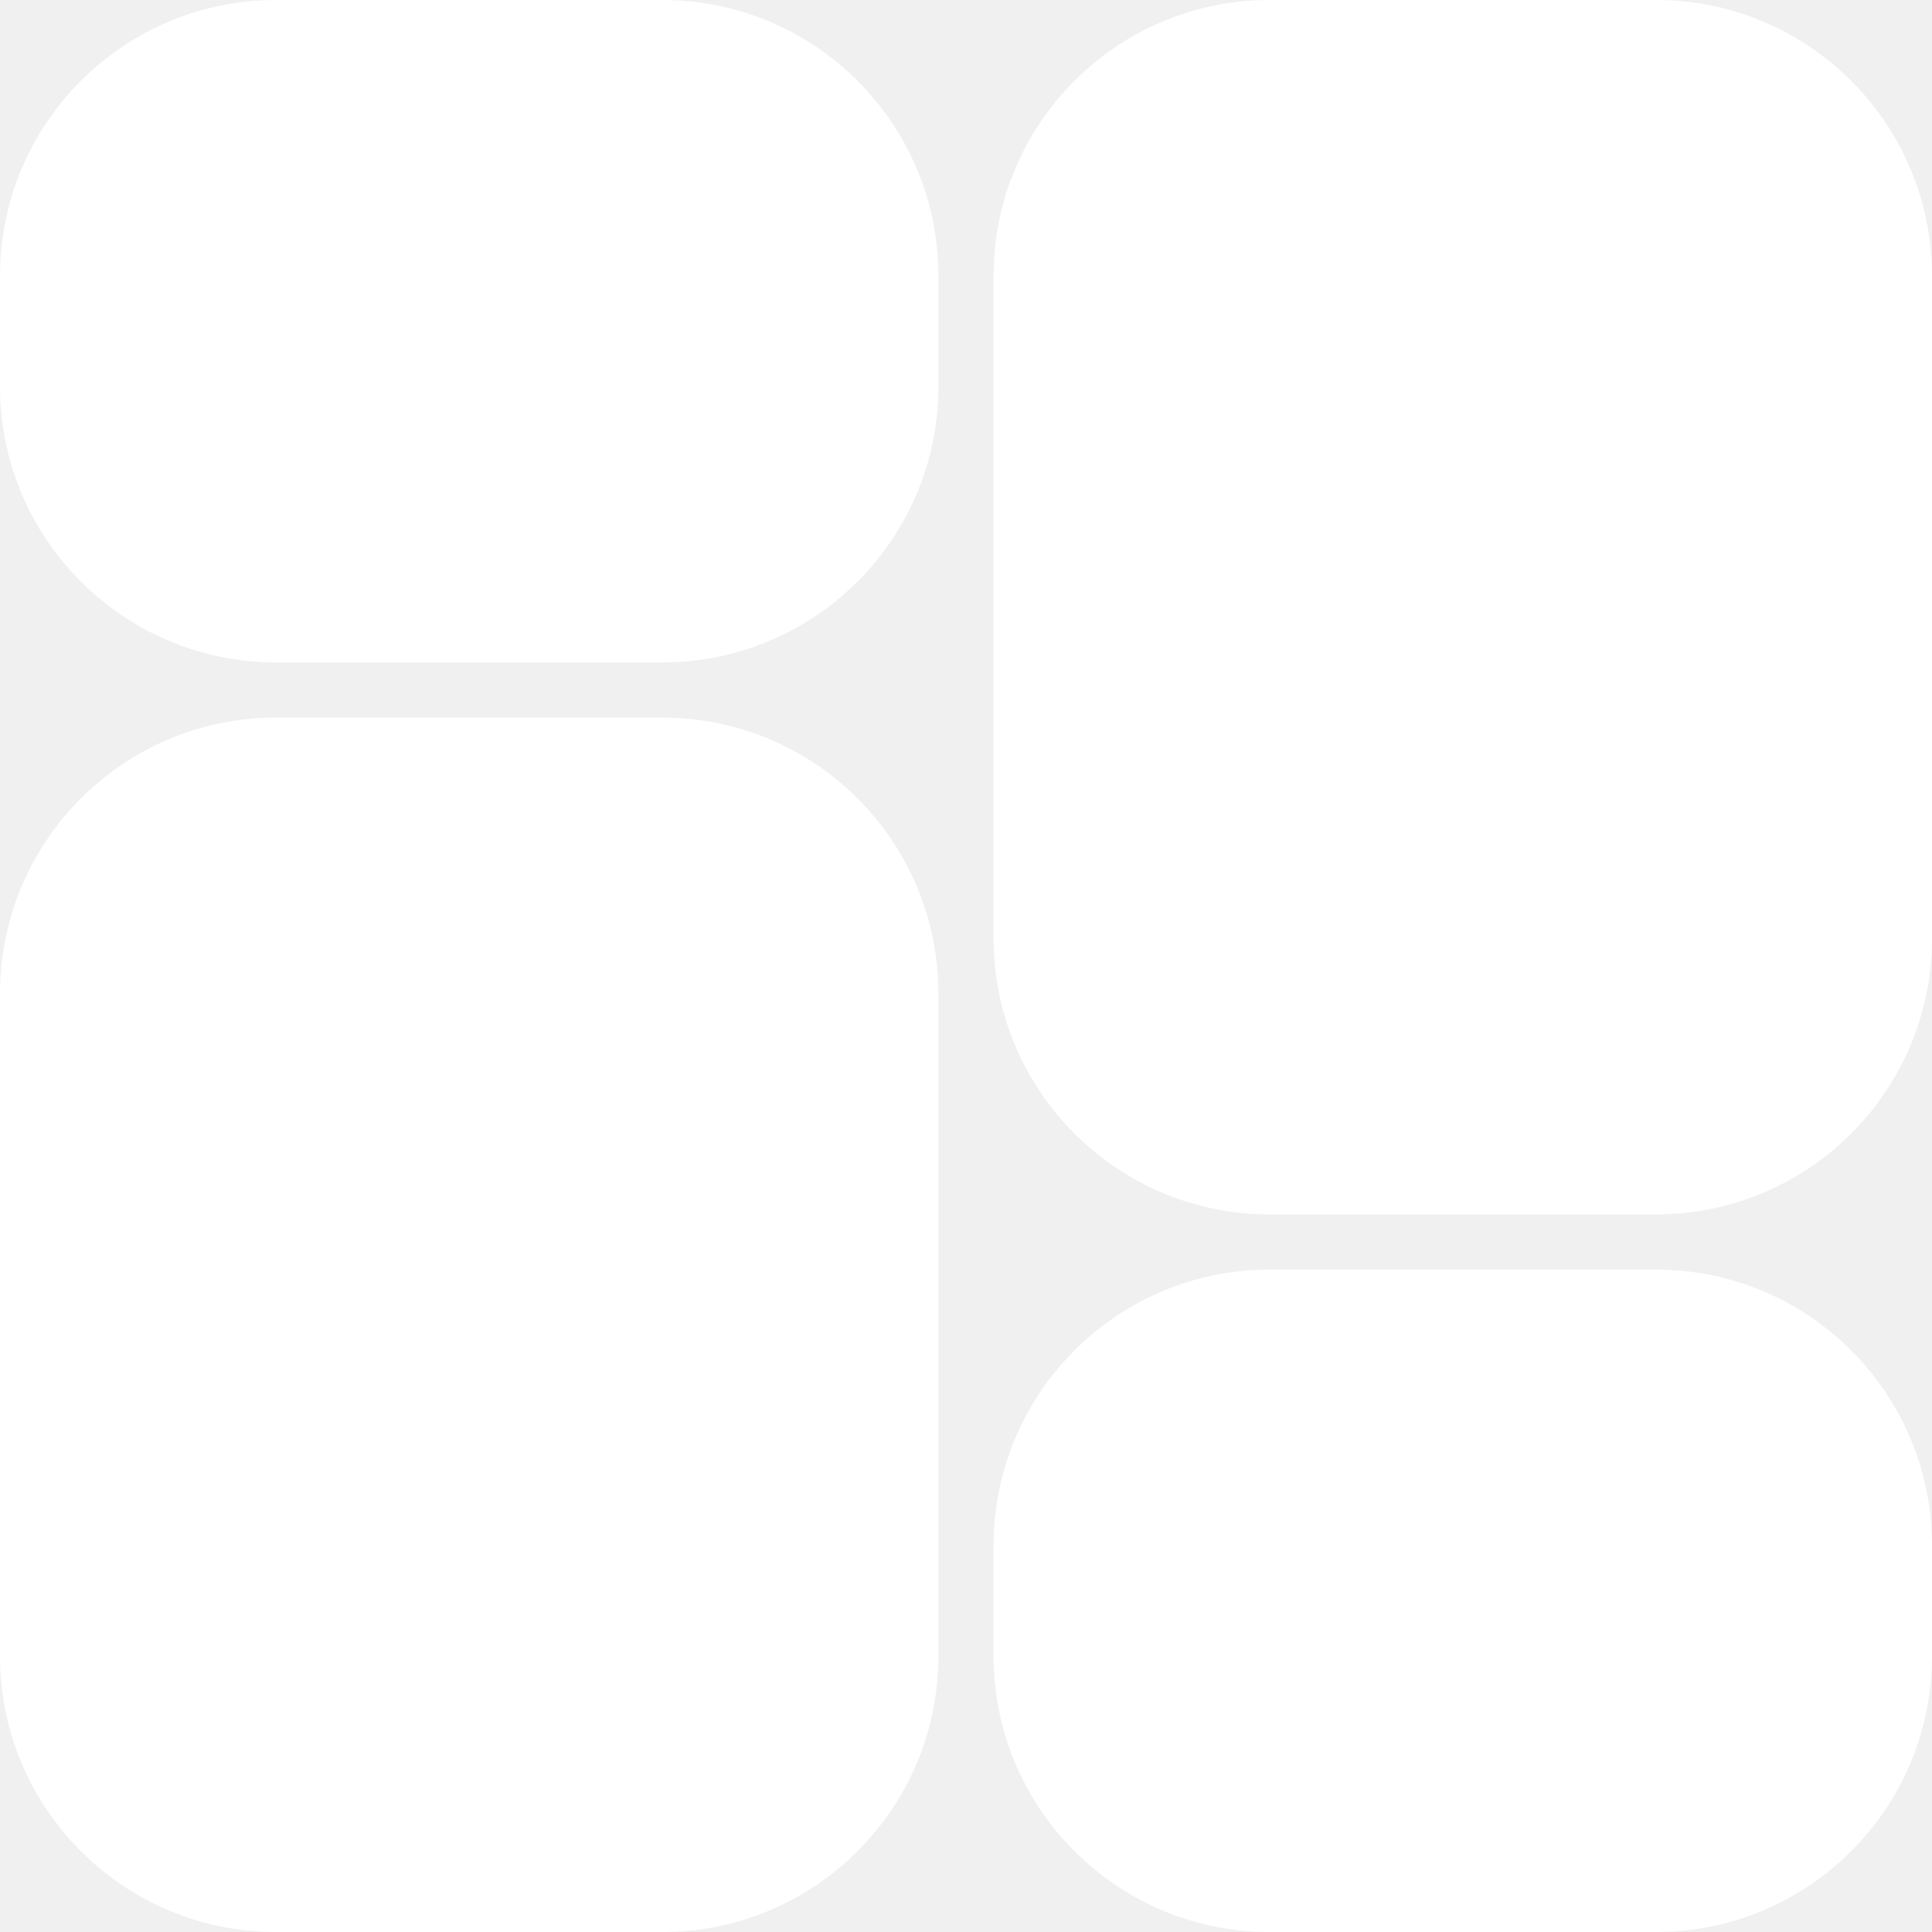
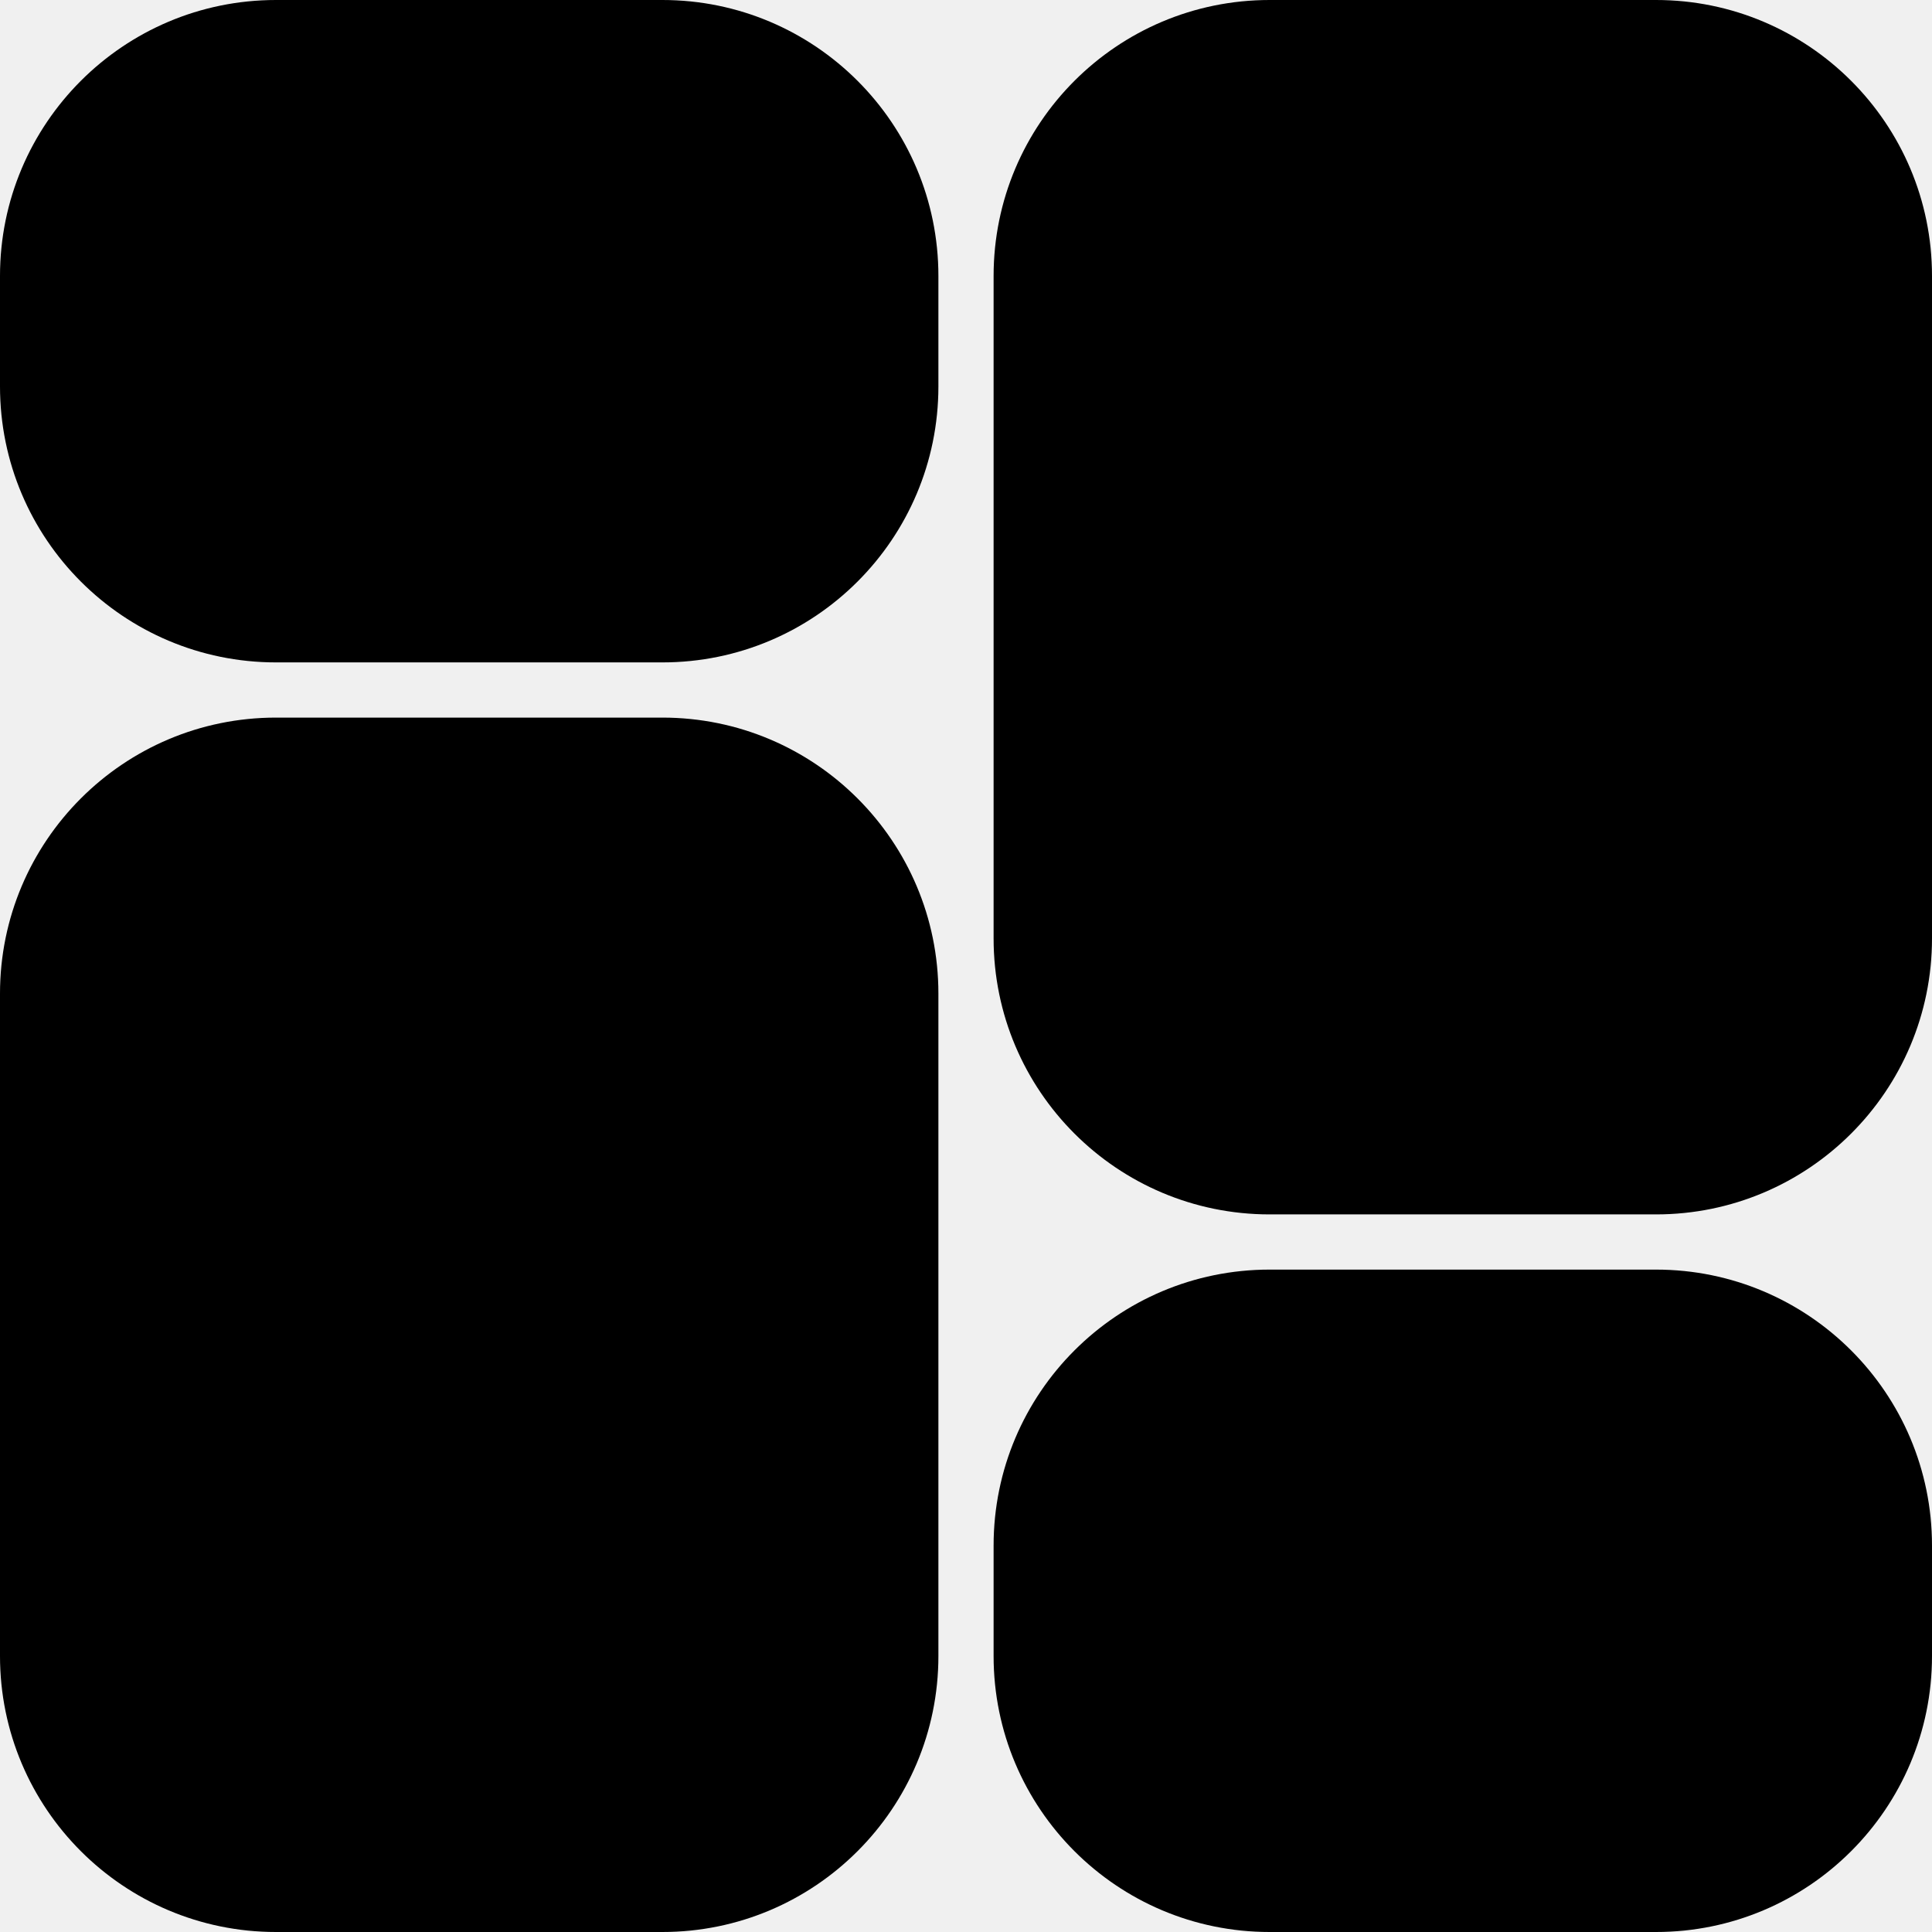
<svg xmlns="http://www.w3.org/2000/svg" viewBox="0 0 35 35">
-   <rect y="13" width="17" height="22" rx="5" fill="white" />
-   <rect x="18" width="17" height="22" rx="5" fill="white" />
-   <rect x="18" y="23" width="17" height="12" rx="5" fill="white" />
-   <rect width="17" height="12" rx="5" fill="white" />
+   <rect y="13" width="17" height="22" rx="5" />
+   <rect x="18" width="17" height="22" rx="5" />
+   <rect x="18" y="23" width="17" height="12" rx="5" />
+   <rect width="17" height="12" rx="5" />
</svg>
